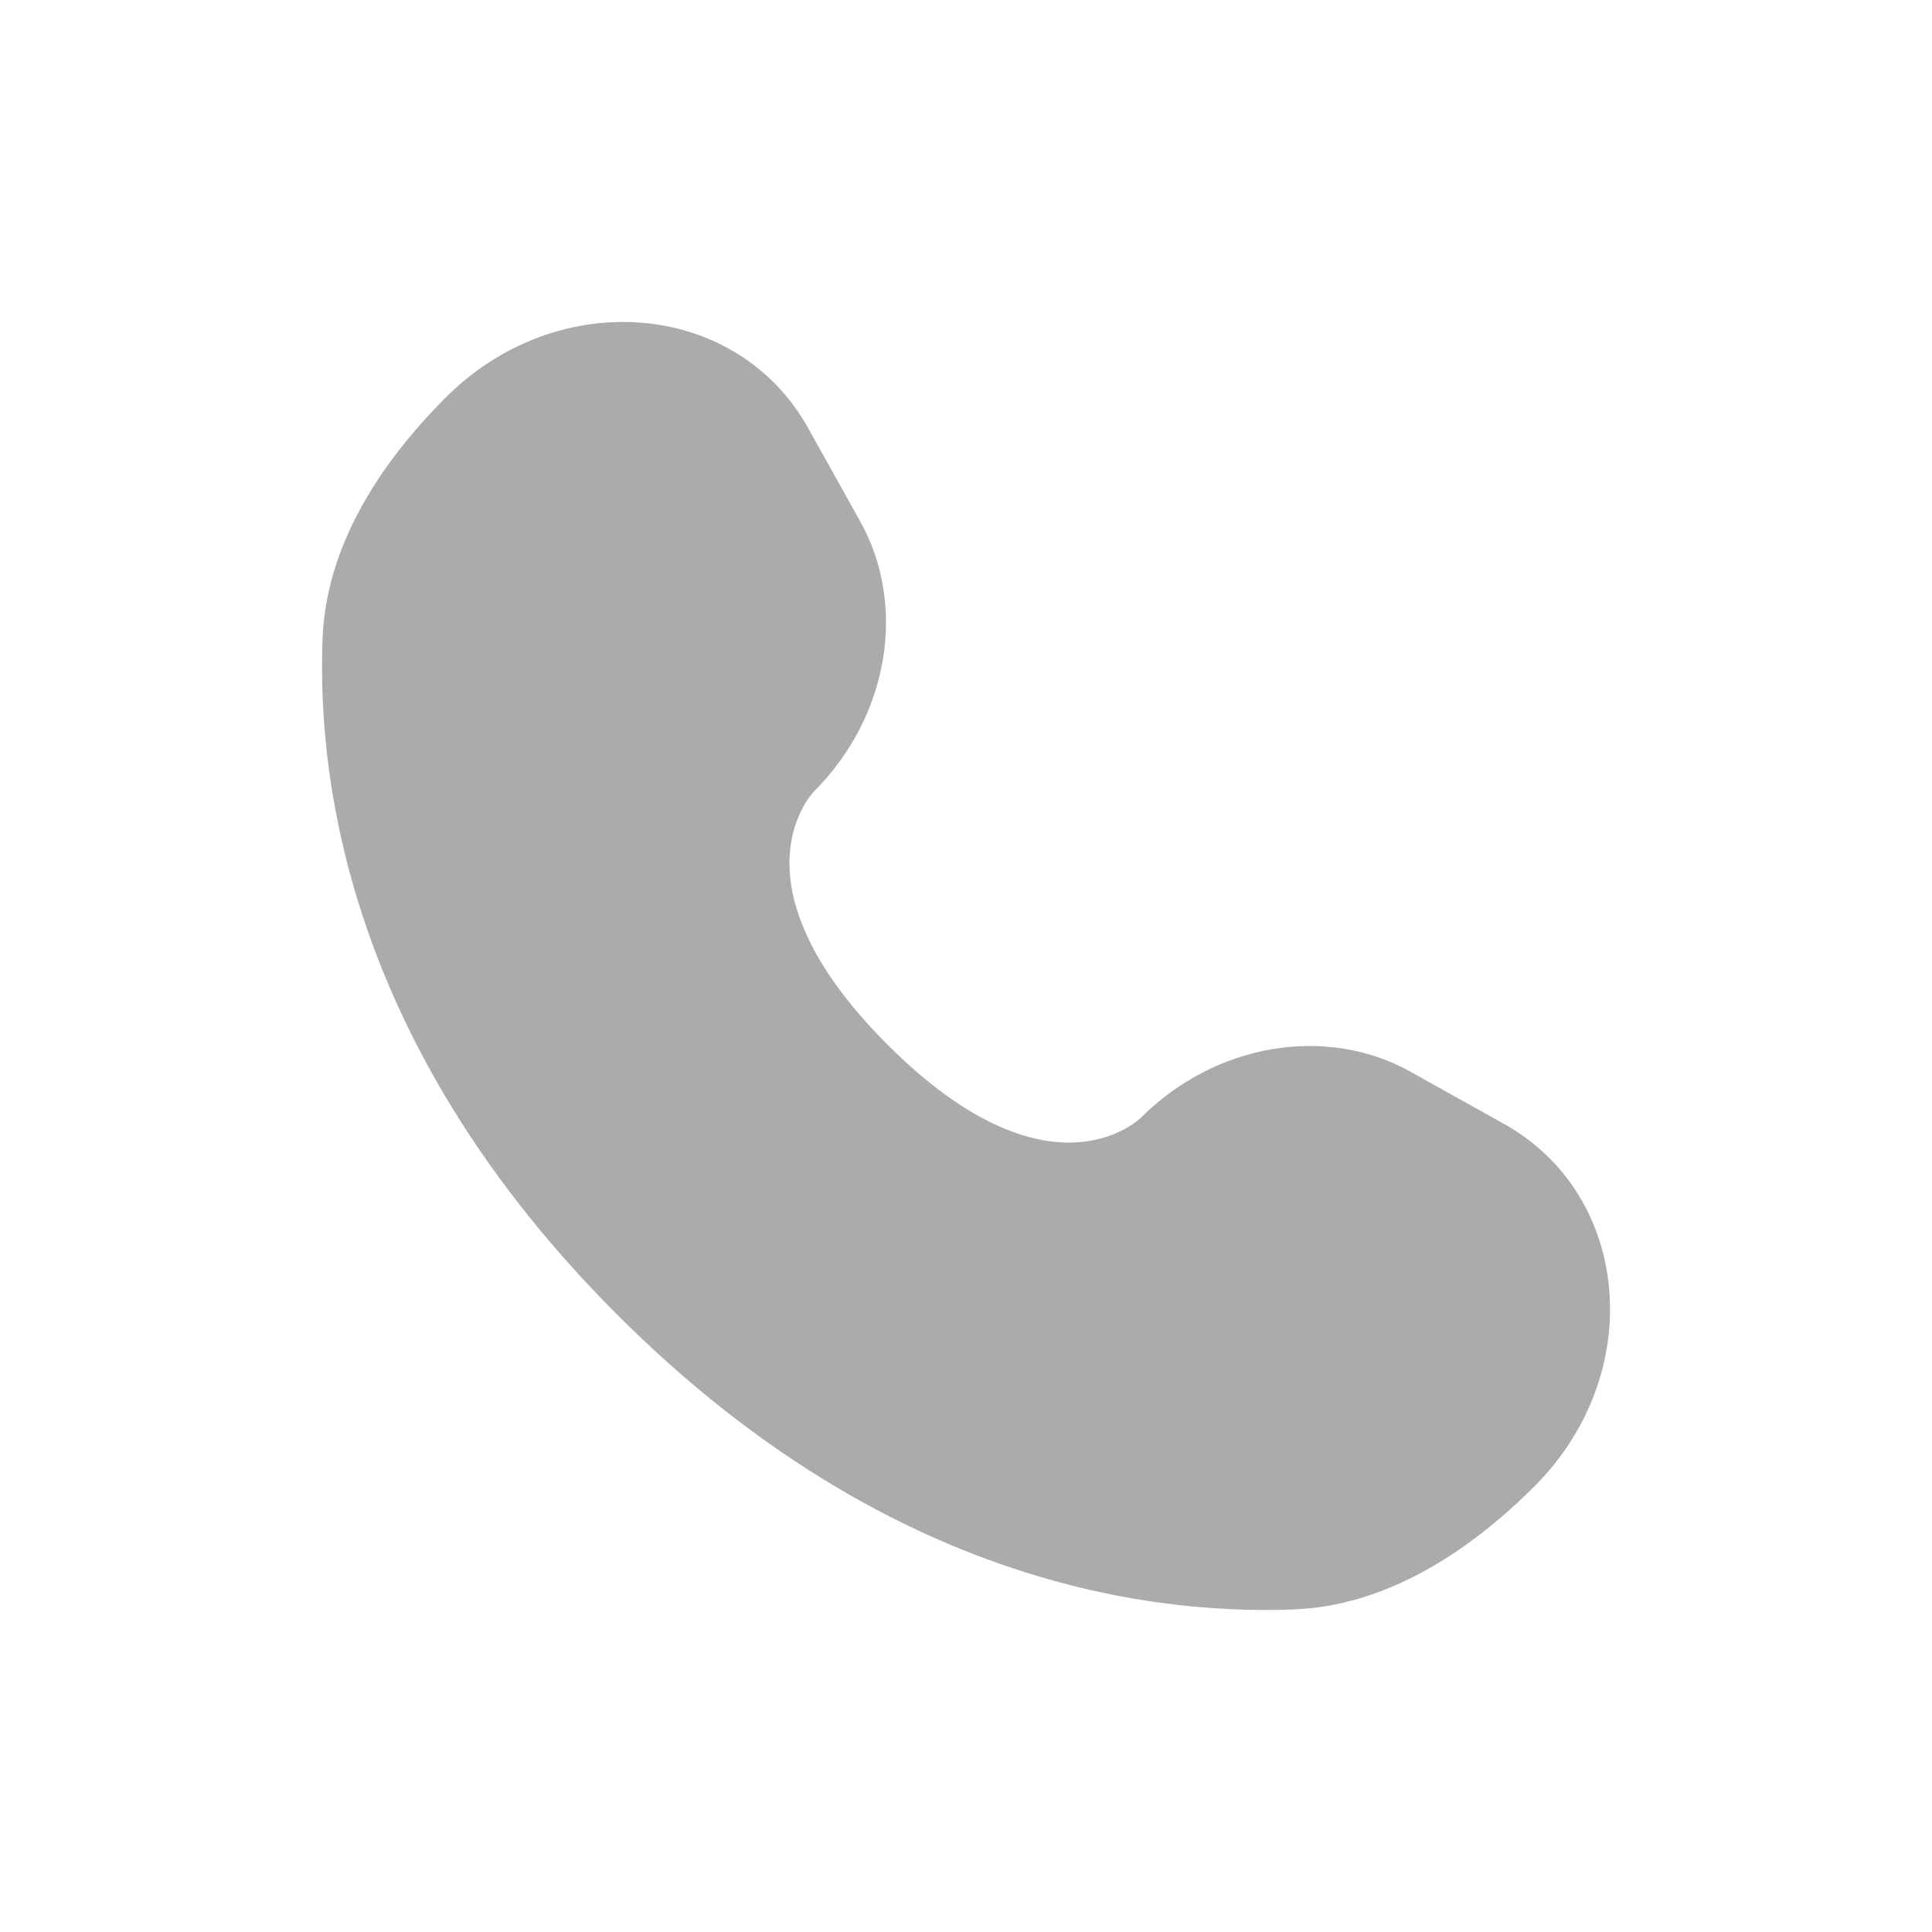
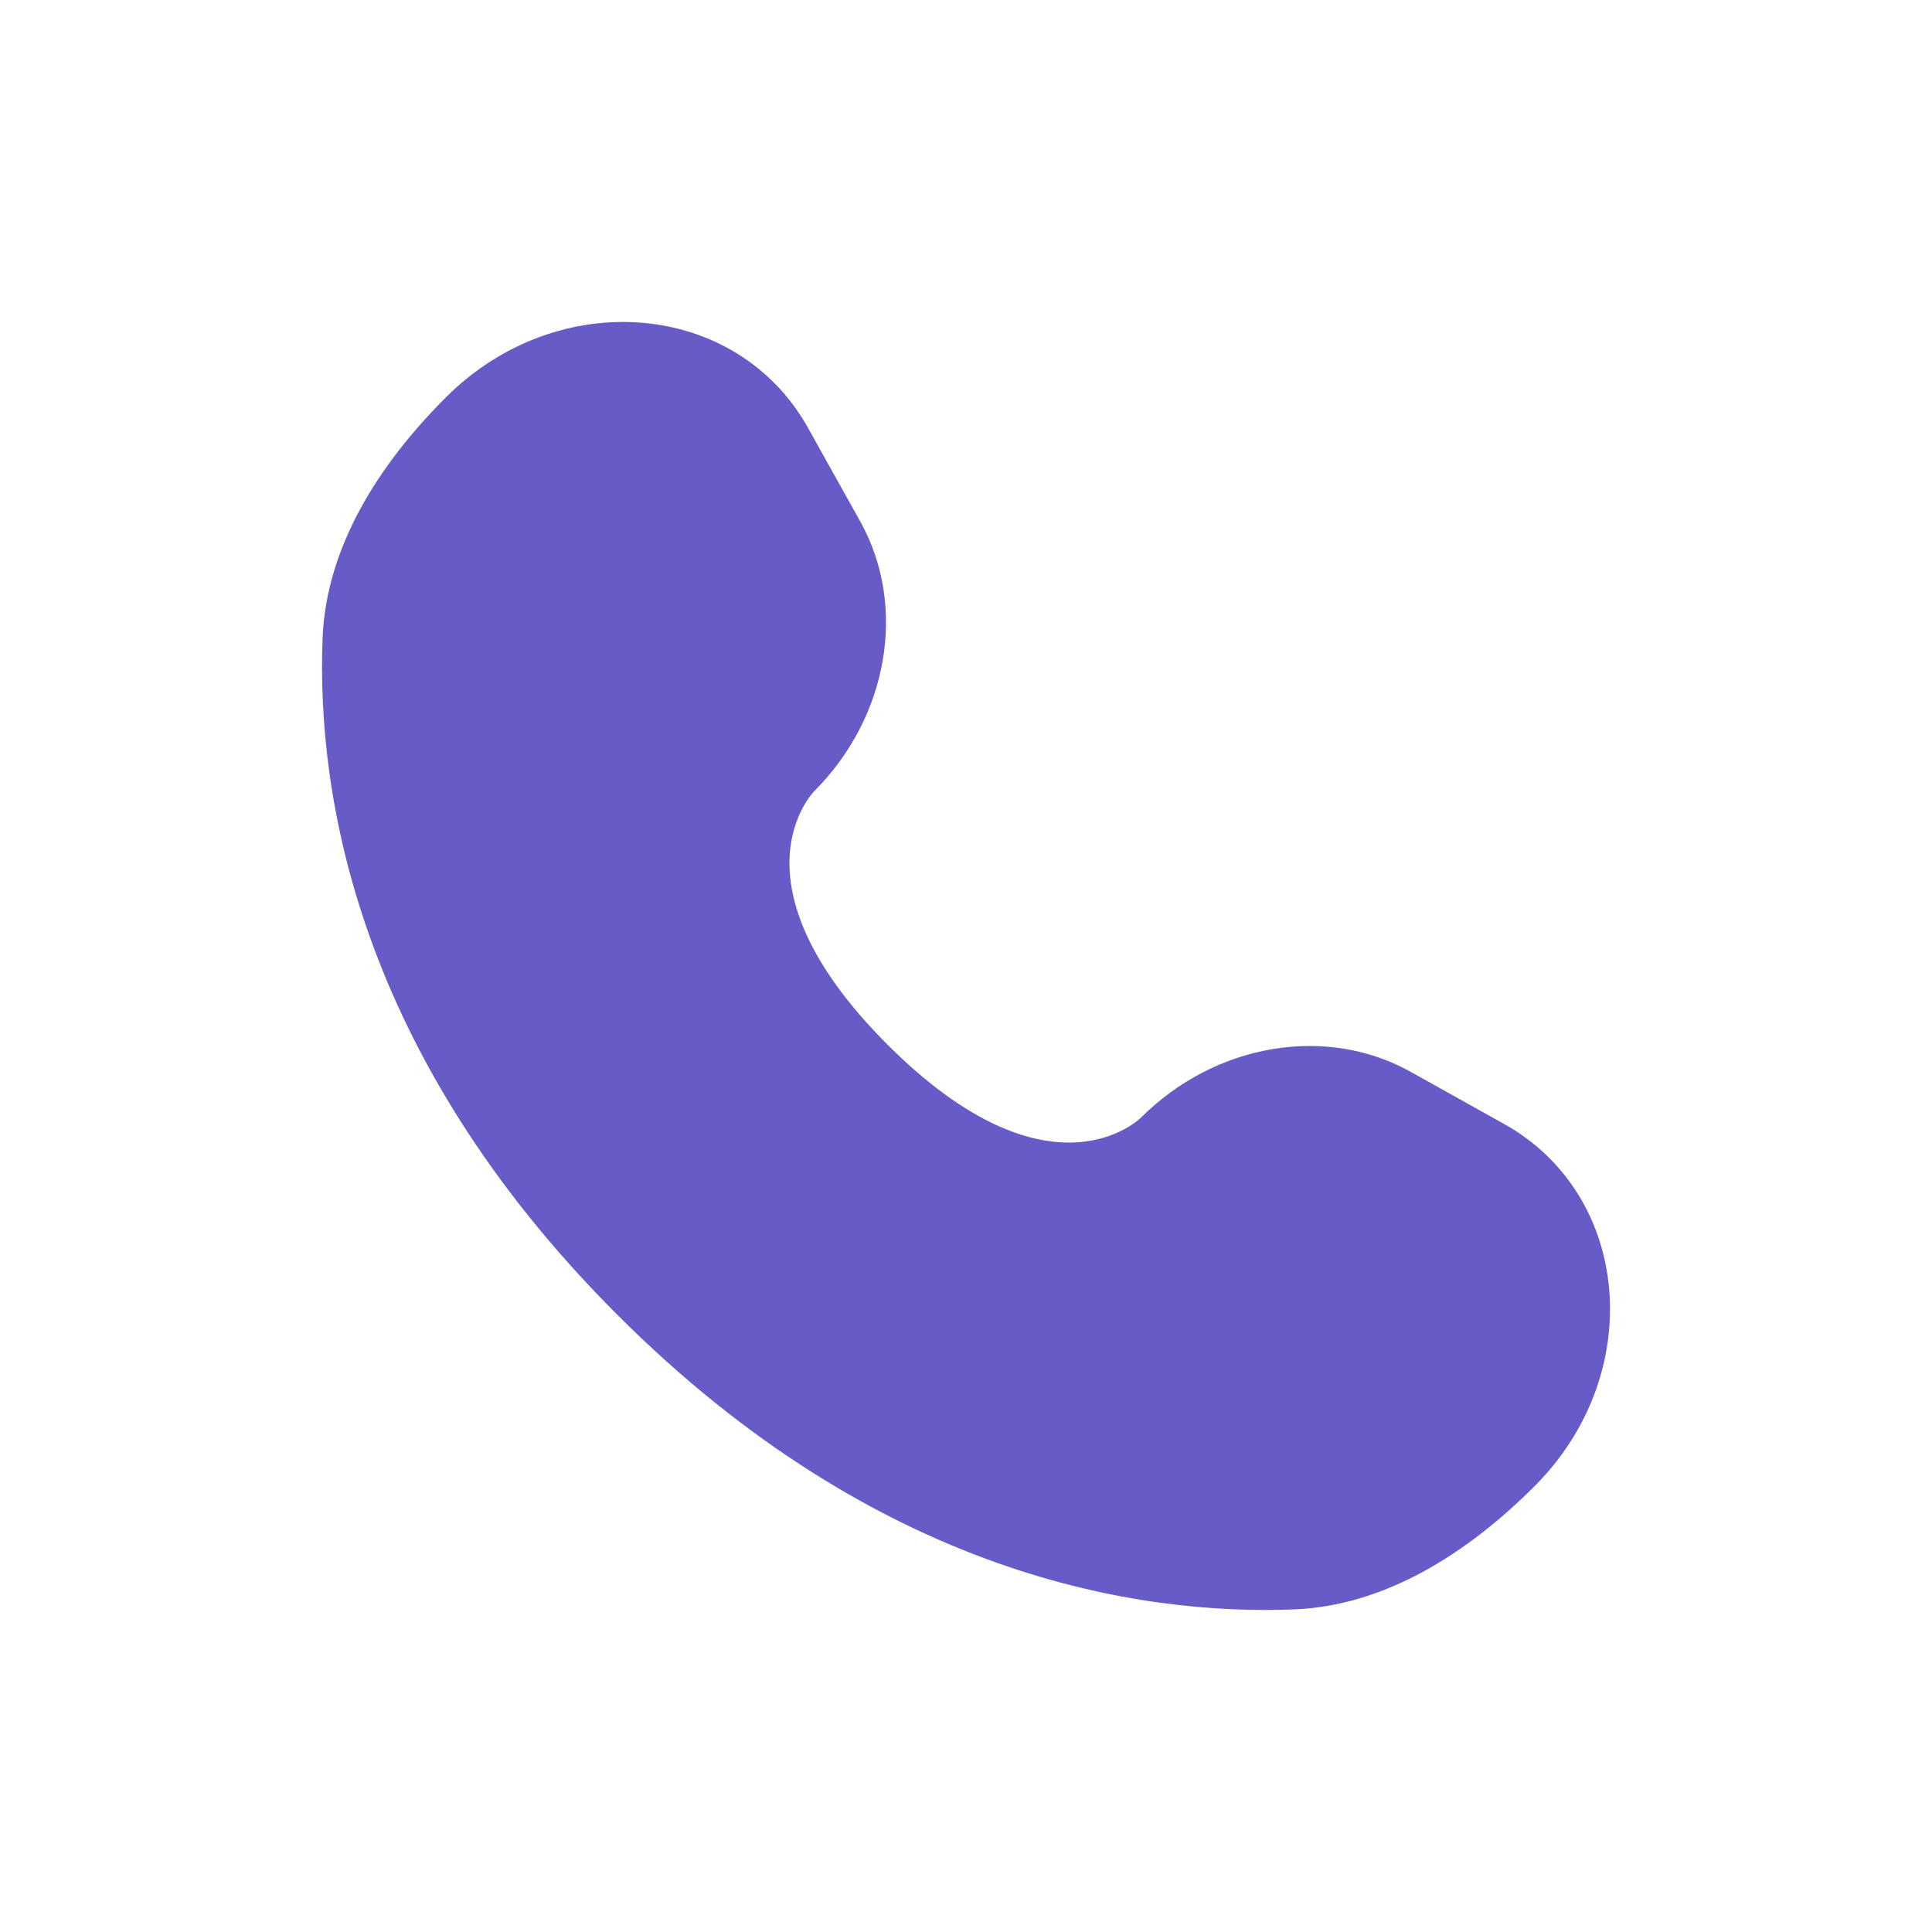
<svg xmlns="http://www.w3.org/2000/svg" width="800px" height="800px" viewBox="0 0 24 24" fill="none">
-   <path d="M10.038 5.316L10.687 6.479C11.272 7.529 11.037 8.905 10.115 9.828C10.115 9.828 10.115 9.828 10.115 9.828C10.115 9.828 8.996 10.947 11.024 12.976C13.053 15.004 14.171 13.886 14.172 13.885C14.172 13.885 14.172 13.885 14.172 13.885C15.095 12.963 16.471 12.728 17.521 13.313L18.684 13.962C20.269 14.847 20.456 17.069 19.063 18.462C18.226 19.299 17.2 19.951 16.067 19.993C14.159 20.066 10.918 19.583 7.668 16.332C4.417 13.082 3.934 9.841 4.007 7.933C4.05 6.8 4.701 5.774 5.538 4.937C6.931 3.544 9.153 3.731 10.038 5.316Z" fill="#ABABAB" />
+   <path d="M10.038 5.316L10.687 6.479C11.272 7.529 11.037 8.905 10.115 9.828C10.115 9.828 10.115 9.828 10.115 9.828C10.115 9.828 8.996 10.947 11.024 12.976C13.053 15.004 14.171 13.886 14.172 13.885C14.172 13.885 14.172 13.885 14.172 13.885C15.095 12.963 16.471 12.728 17.521 13.313L18.684 13.962C20.269 14.847 20.456 17.069 19.063 18.462C18.226 19.299 17.2 19.951 16.067 19.993C14.159 20.066 10.918 19.583 7.668 16.332C4.417 13.082 3.934 9.841 4.007 7.933C4.05 6.8 4.701 5.774 5.538 4.937C6.931 3.544 9.153 3.731 10.038 5.316Z" fill="#675bc8" />
</svg>
